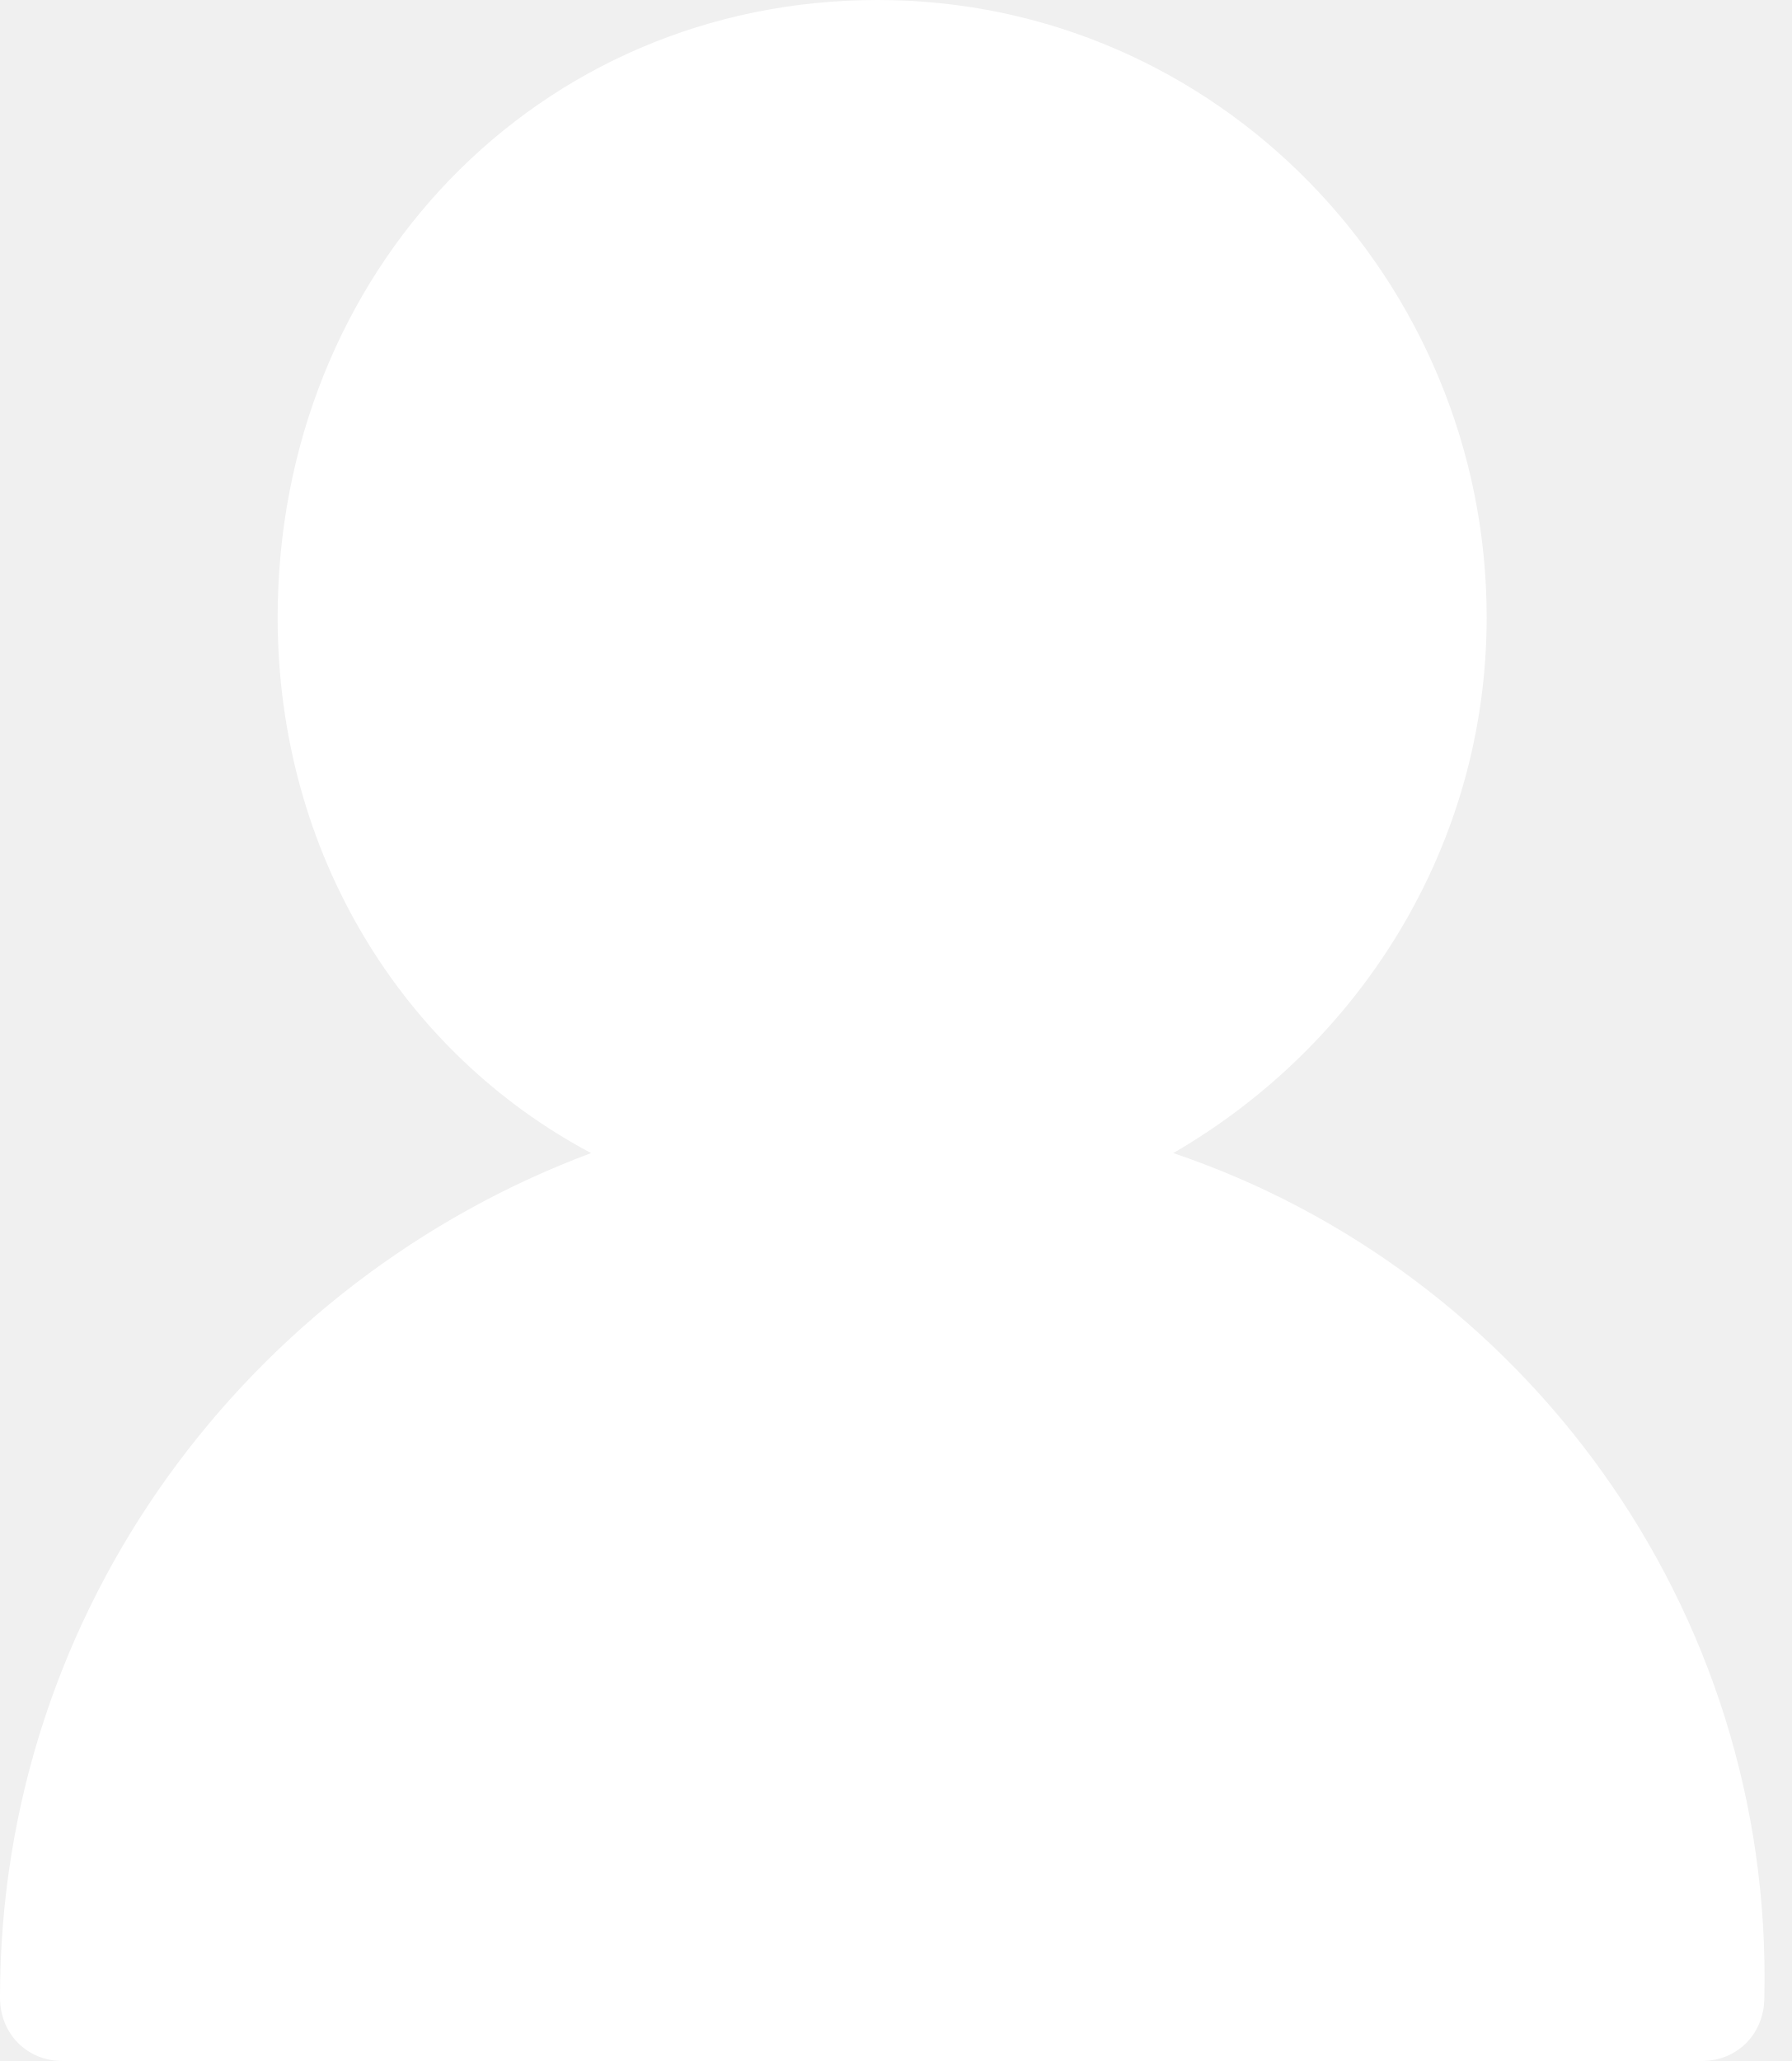
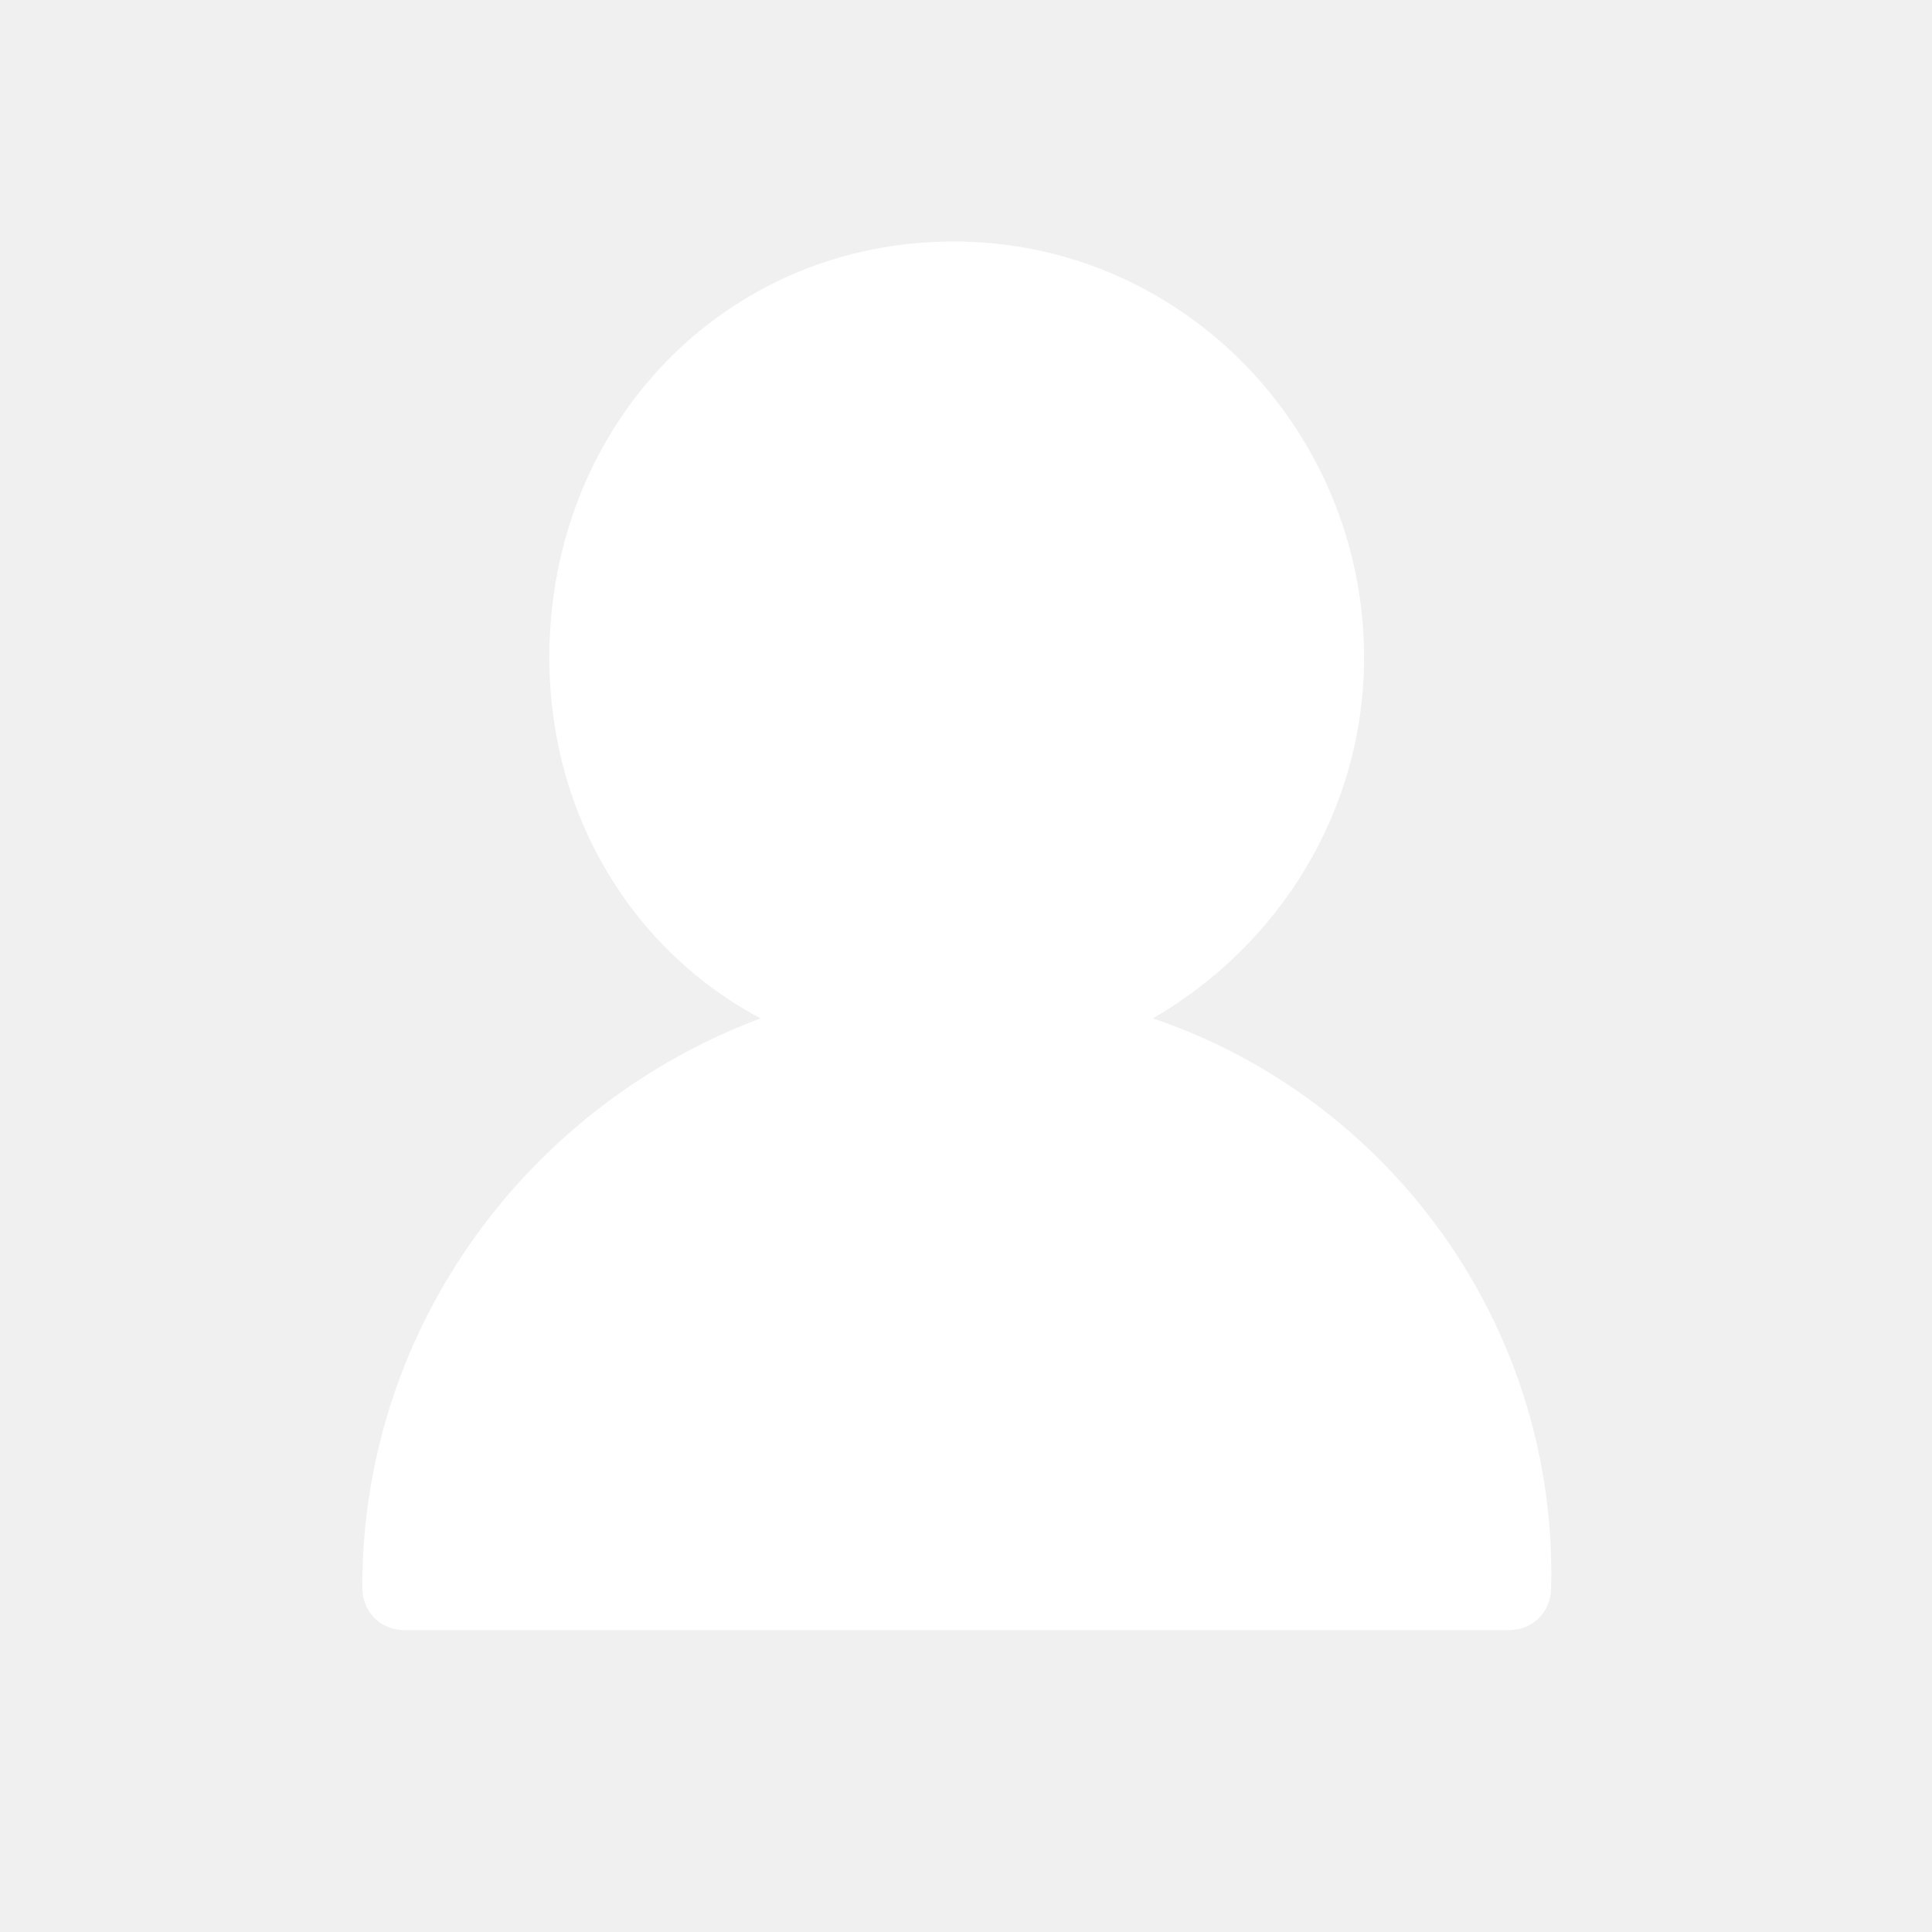
- <svg xmlns="http://www.w3.org/2000/svg" width="20" height="23" viewBox="0 0 20 23" fill="none">
-   <path d="M13.095 12.868C15.194 11.652 16.593 9.423 16.593 6.89C16.593 3.141 13.594 0 9.796 0C5.998 0 3.099 3.04 3.099 6.89C3.099 9.524 4.498 11.753 6.597 12.868C2.799 14.286 0 17.934 0 22.291C0 22.696 0.3 23 0.7 23H18.992C19.392 23 19.692 22.696 19.692 22.291C19.792 17.934 16.993 14.185 13.095 12.868Z" fill="white" />
+ <svg xmlns="http://www.w3.org/2000/svg" width="32" height="32" viewBox="0 0 32 32" fill="none">
+   <path d="M19.095 16.868C21.194 15.652 22.593 13.423 22.593 10.89C22.593 7.141 19.594 4 15.796 4C11.998 4 9.099 7.04 9.099 10.89C9.099 13.524 10.498 15.753 12.597 16.868C8.799 18.286 6 21.934 6 26.291C6 26.696 6.3 27 6.7 27H24.992C25.392 27 25.692 26.696 25.692 26.291C25.792 21.934 22.993 18.185 19.095 16.868Z" fill="white" />
</svg>
